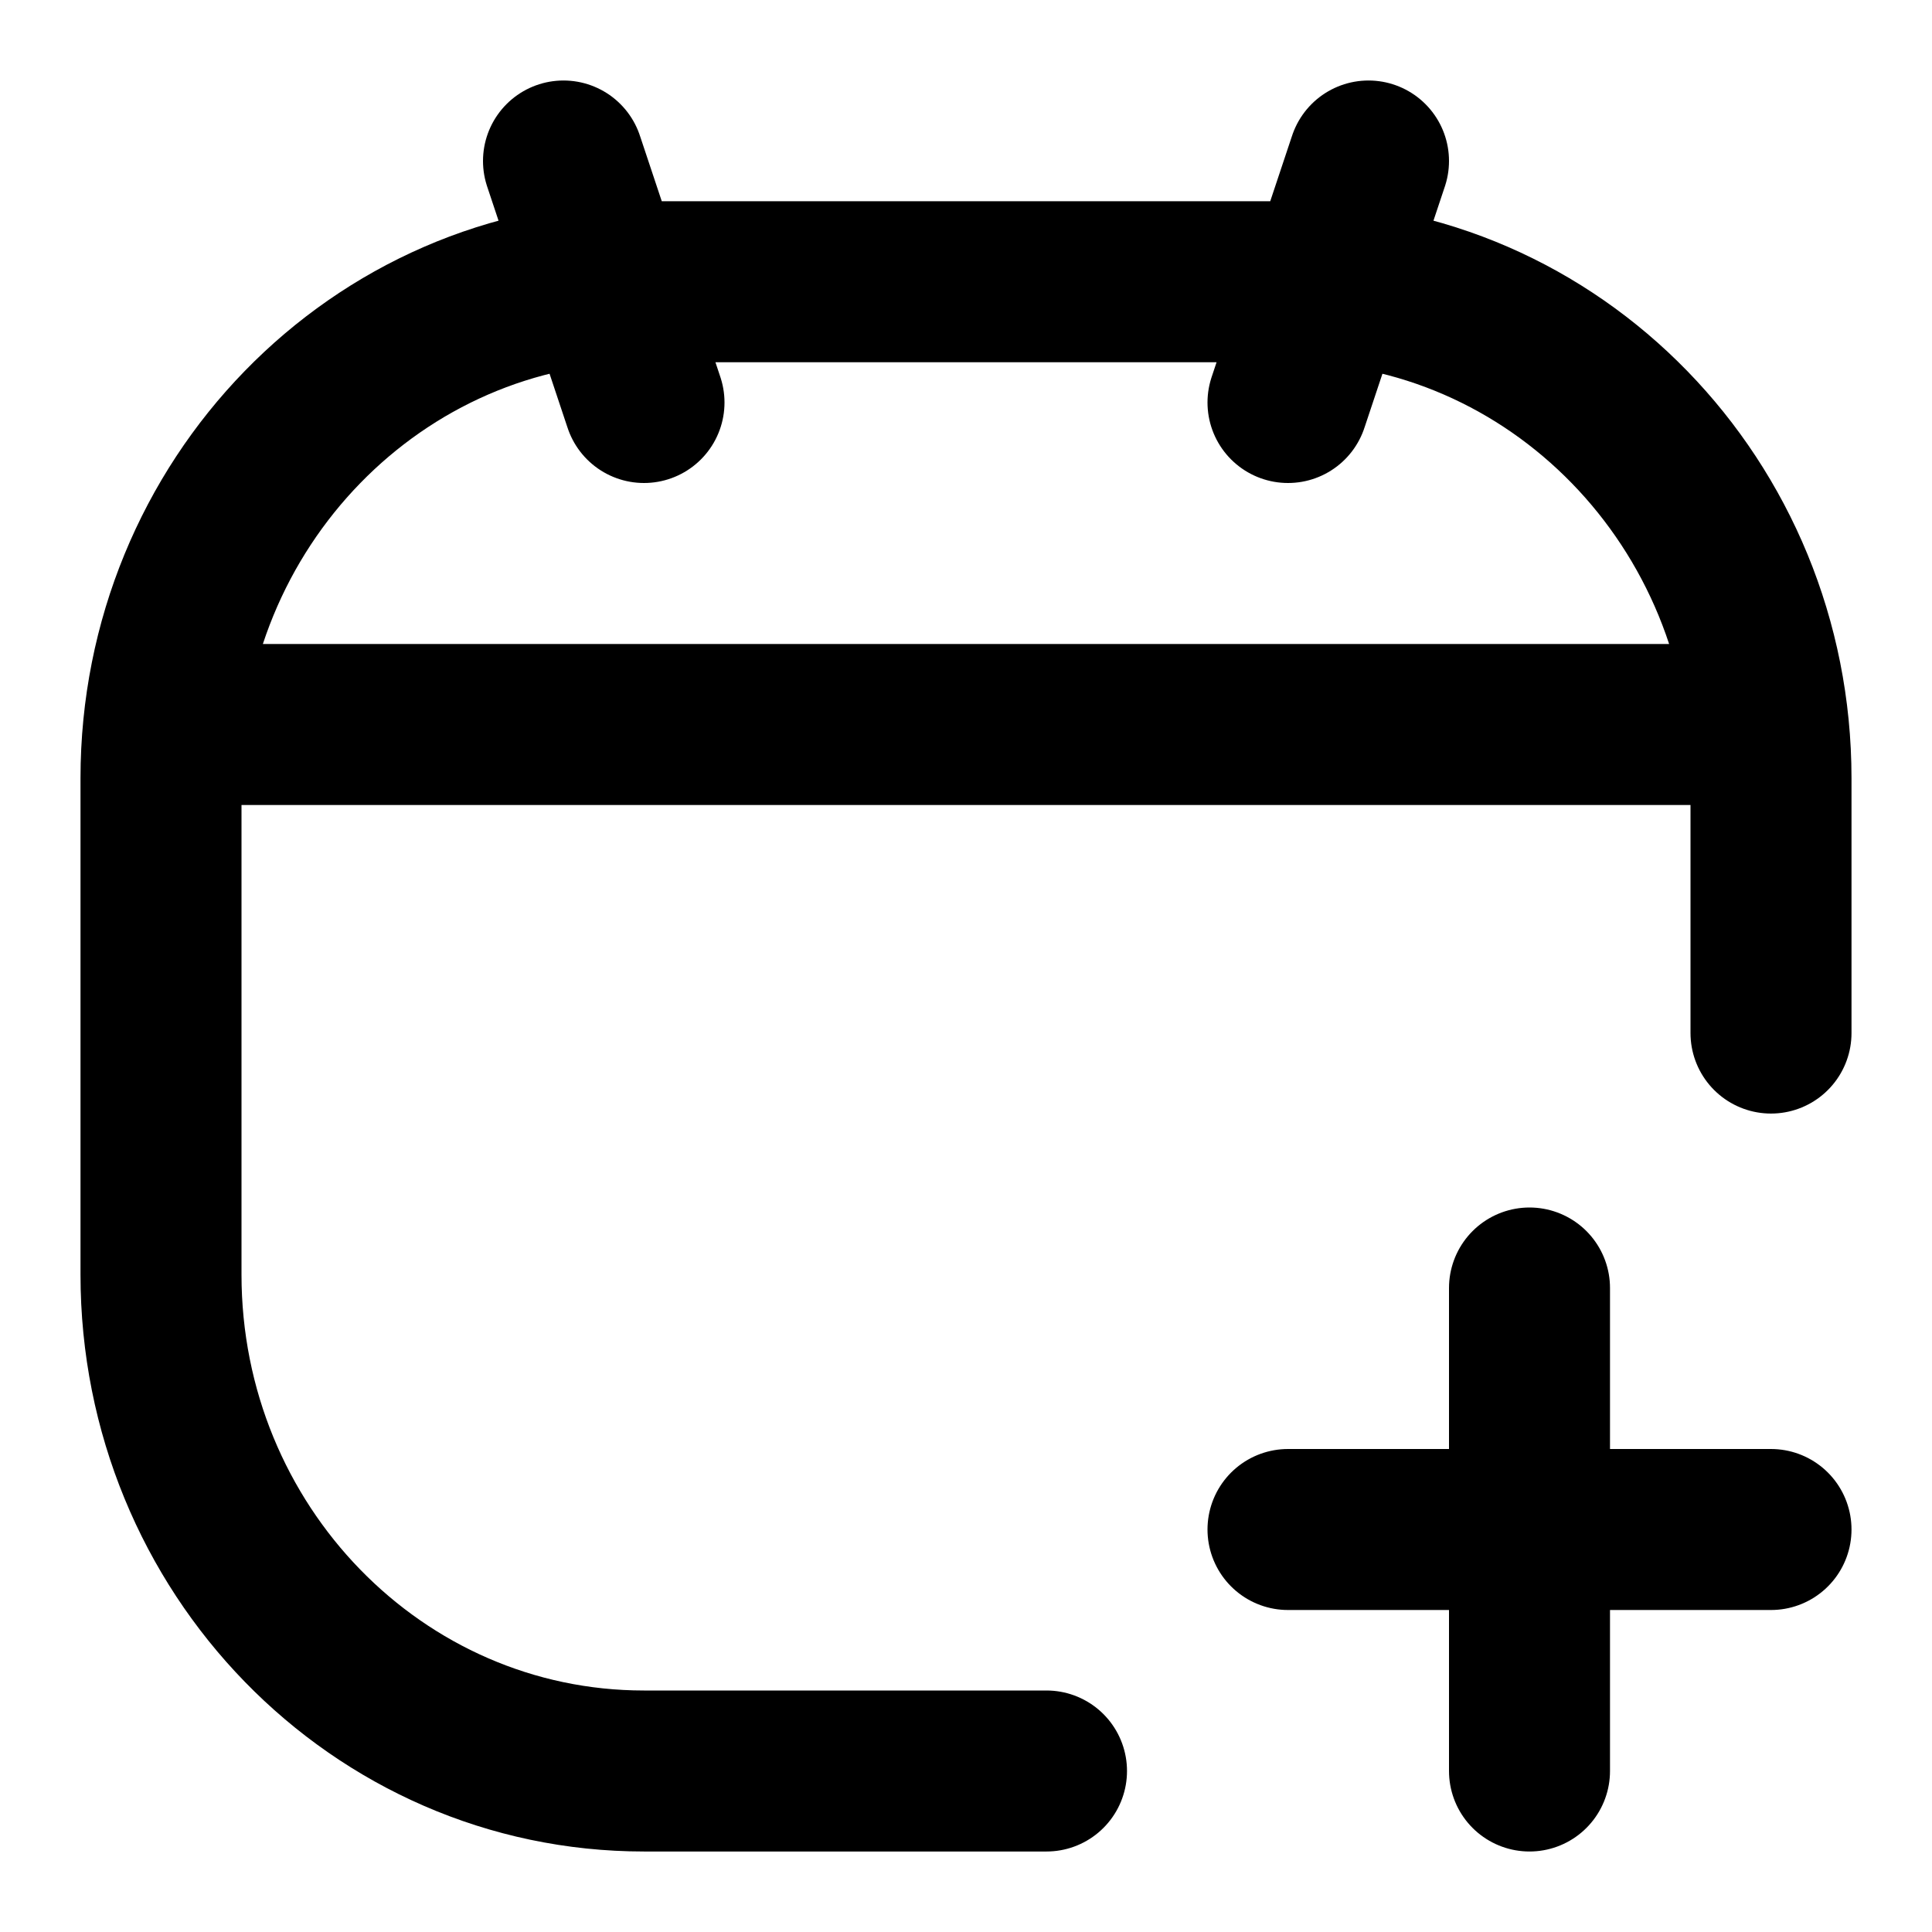
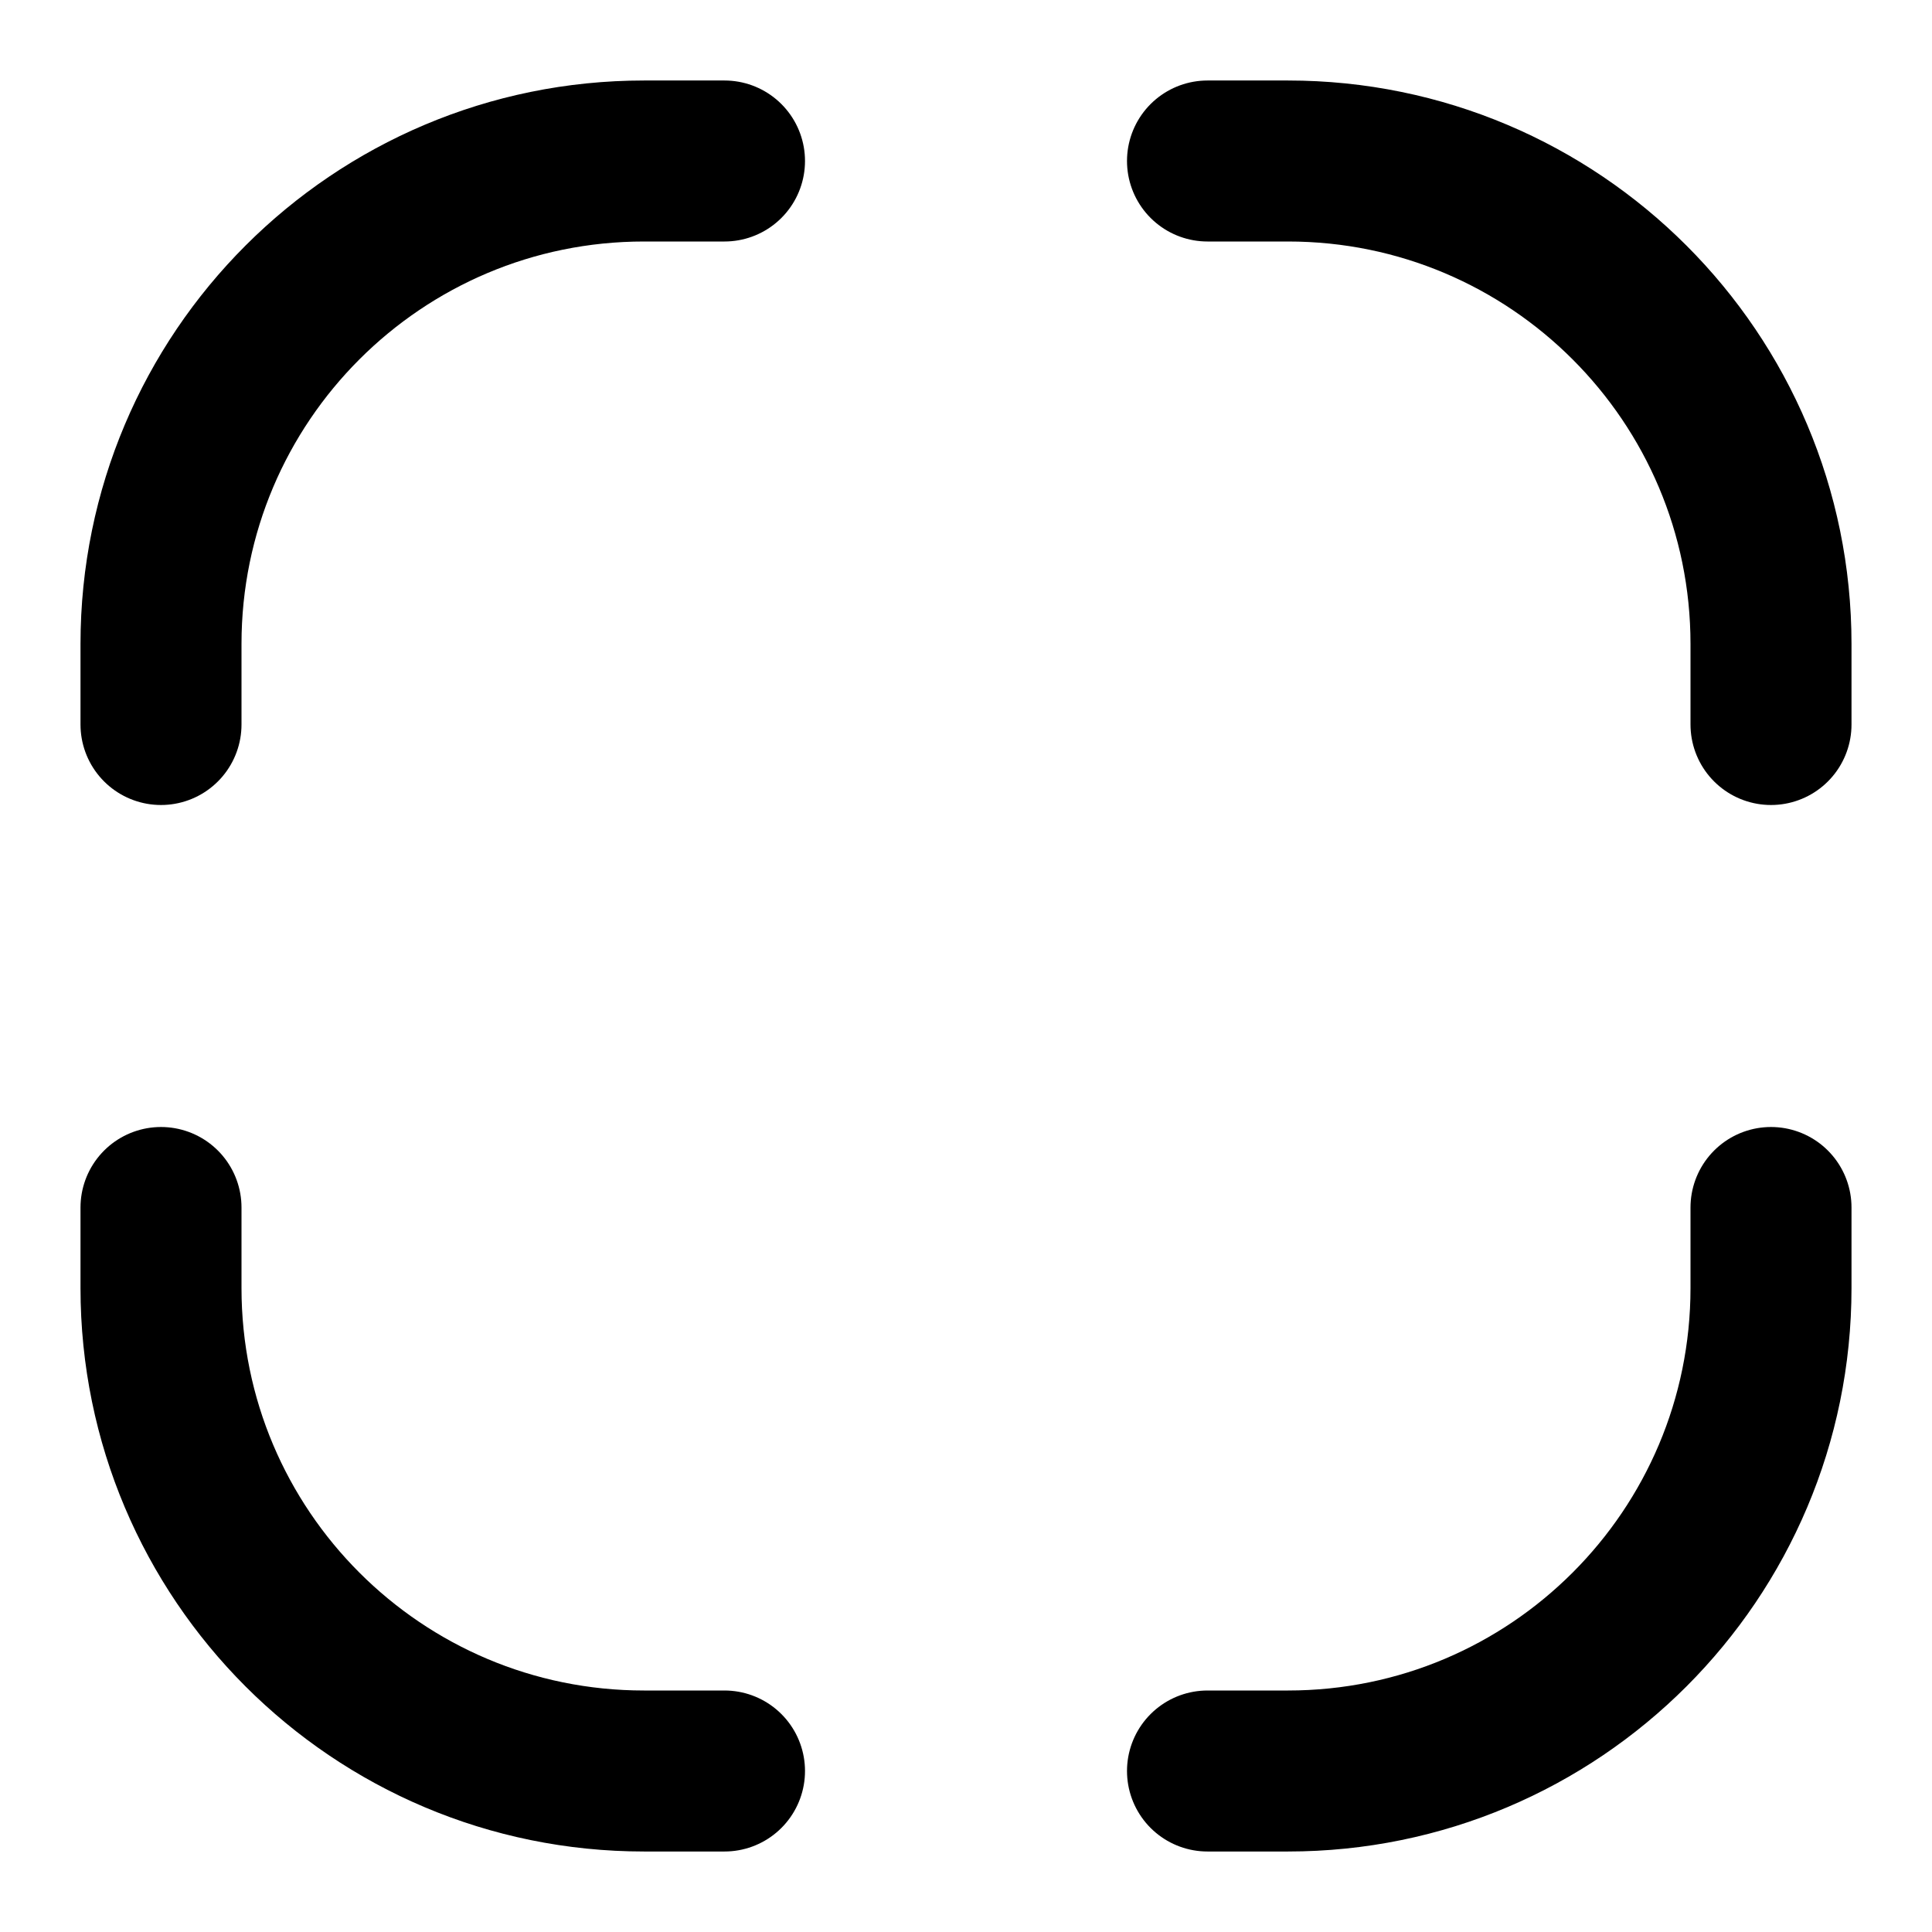
<svg xmlns="http://www.w3.org/2000/svg" width="24" height="24" viewBox="0 0 24 24" fill="none" stroke="currentColor" stroke-width="2" stroke-linecap="round" stroke-linejoin="round">
-   <path d="M22 12.833V9.667C22 6.26 19.314 3.5 16 3.5H8c-3.314 0-6 2.76-6 6.167v6.166C2 19.24 4.686 22 8 22h5M8 5 7 2m9 3 1-3m-1 17h6m-3-3v6m2.5-13h-19" />
+   <path d="M9 2H8a6 6 0 0 0-6 6v1m13-7h1a6 6 0 0 1 6 6v1m0 6v1a6 6 0 0 1-6 6h-1m-6 0H8a6 6 0 0 1-6-6v-1" />
</svg>
